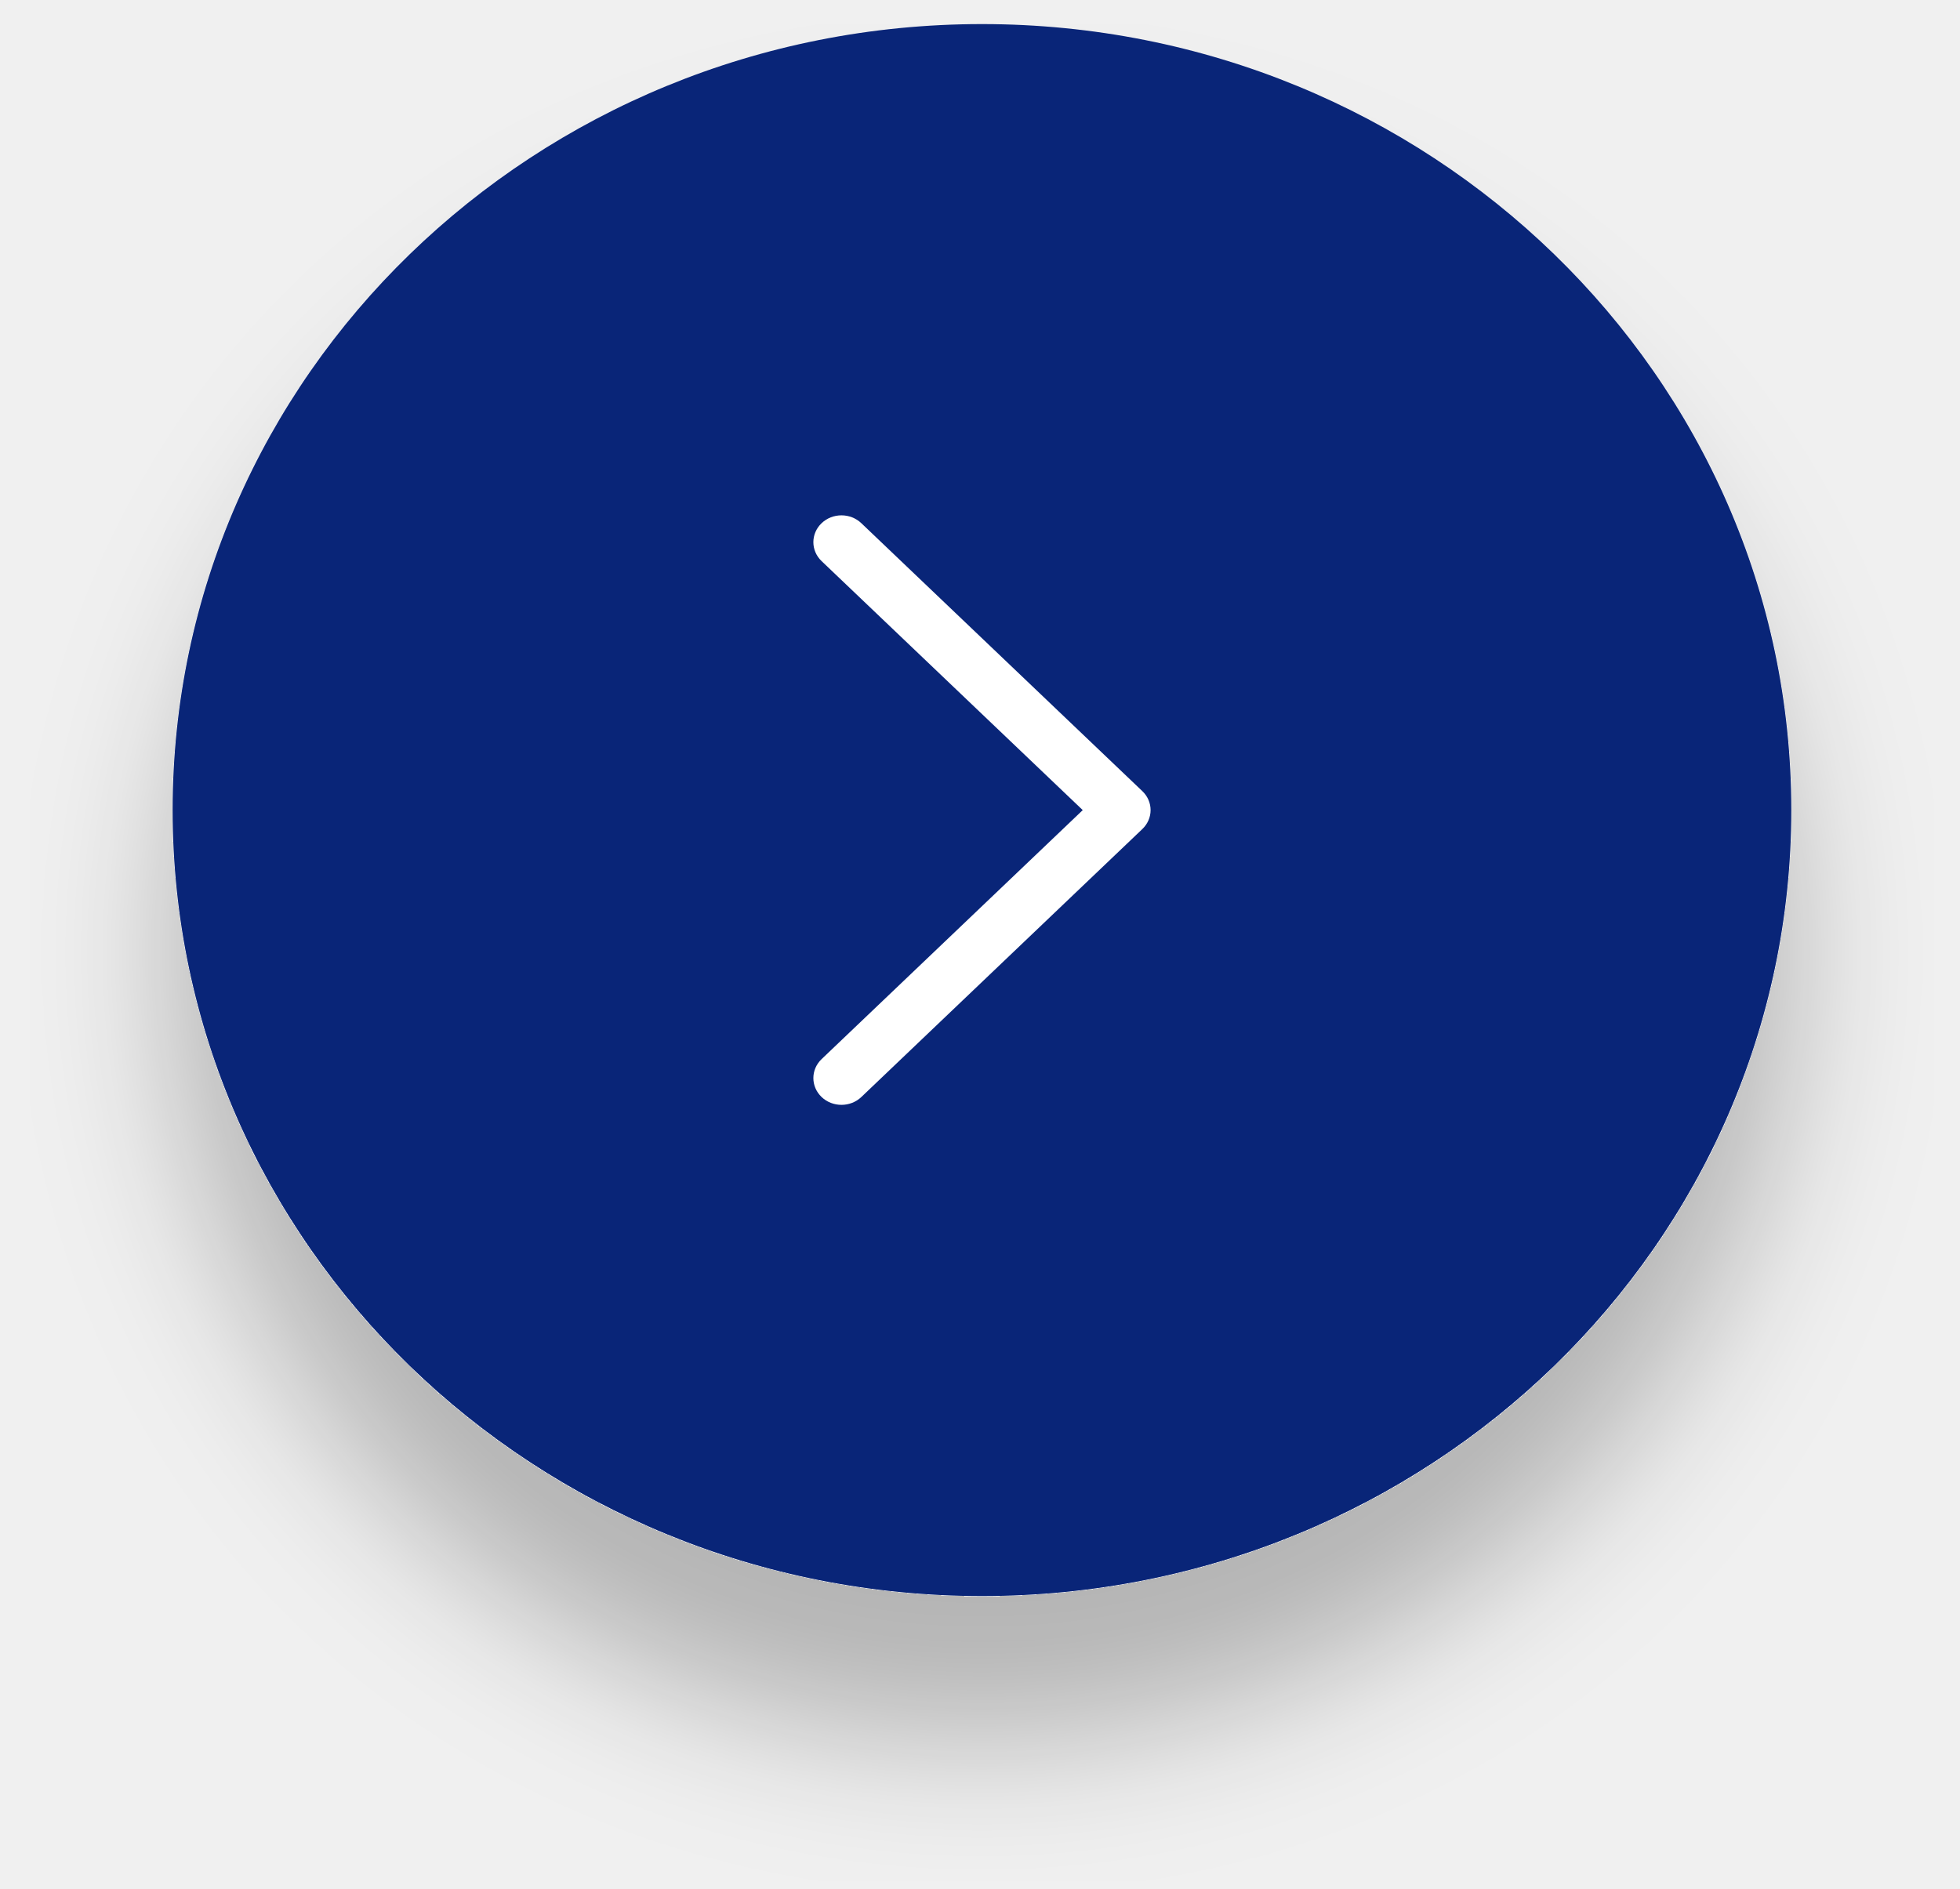
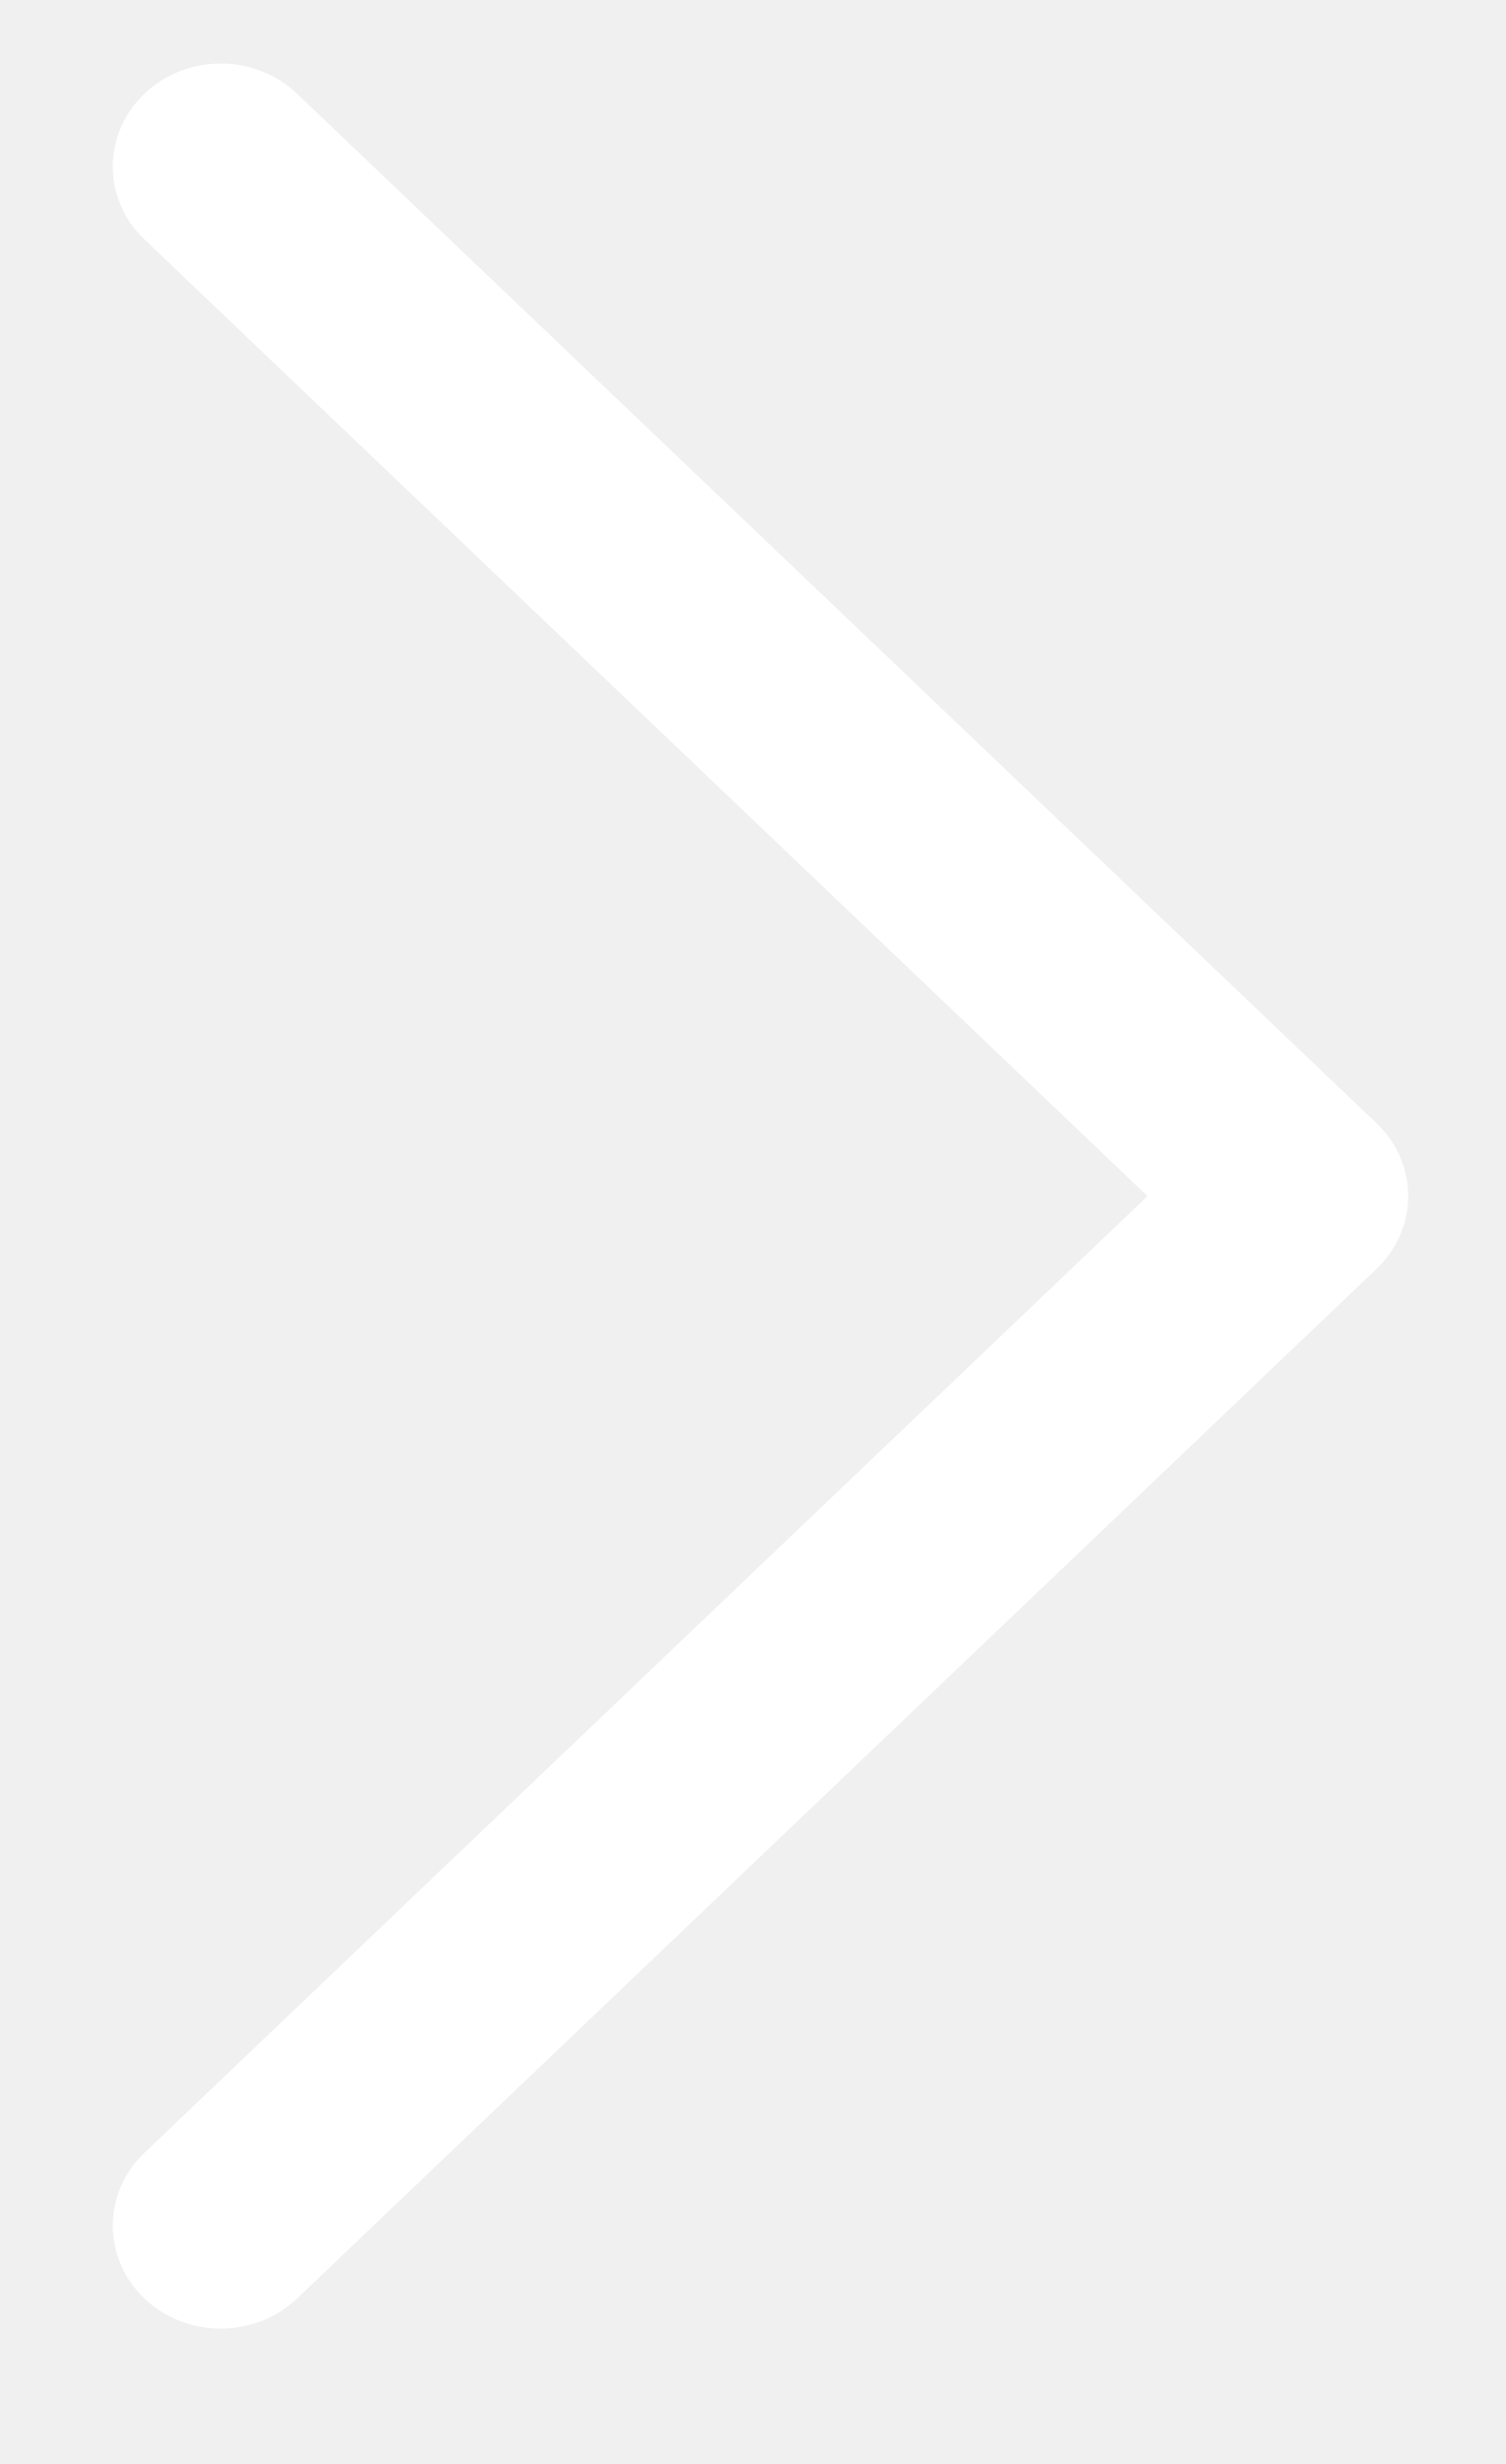
- <svg xmlns="http://www.w3.org/2000/svg" width="55" height="53" viewBox="0 0 55 53" fill="none">
-   <g filter="url(#filter0_d_1_460)">
-     <ellipse cx="27.555" cy="22.737" rx="22.711" ry="22.061" fill="#092578" />
-   </g>
-   <path d="M24.17 30.791L32.056 23.269C32.204 23.128 32.287 22.937 32.287 22.738C32.287 22.538 32.204 22.347 32.056 22.206L24.17 14.685C23.862 14.391 23.363 14.391 23.055 14.685C22.747 14.979 22.747 15.455 23.055 15.749L30.383 22.738L23.055 29.727C22.901 29.874 22.824 30.066 22.824 30.259C22.824 30.451 22.901 30.644 23.055 30.791C23.363 31.084 23.862 31.084 24.17 30.791Z" fill="white" />
-   <defs>
-     <filter id="filter0_d_1_460" x="0.844" y="0.676" width="53.423" height="52.123" filterUnits="userSpaceOnUse" color-interpolation-filters="sRGB">
-       <feFlood flood-opacity="0" result="BackgroundImageFix" />
-       <feColorMatrix in="SourceAlpha" type="matrix" values="0 0 0 0 0 0 0 0 0 0 0 0 0 0 0 0 0 0 127 0" result="hardAlpha" />
-       <feOffset dy="4" />
-       <feGaussianBlur stdDeviation="2" />
-       <feComposite in2="hardAlpha" operator="out" />
-       <feColorMatrix type="matrix" values="0 0 0 0 0 0 0 0 0 0 0 0 0 0 0 0 0 0 0.25 0" />
-       <feBlend mode="normal" in2="BackgroundImageFix" result="effect1_dropShadow_1_460" />
-       <feBlend mode="normal" in="SourceGraphic" in2="effect1_dropShadow_1_460" result="shape" />
-     </filter>
-   </defs>
+ <svg xmlns="http://www.w3.org/2000/svg" width="11" height="18" viewBox="0 0 11 18" fill="none">
+   <path d="M2.17 16.791L10.056 9.269C10.204 9.128 10.287 8.937 10.287 8.738C10.287 8.538 10.204 8.347 10.056 8.206L2.17 0.685C1.862 0.391 1.363 0.391 1.055 0.685C0.747 0.979 0.747 1.455 1.055 1.749L8.383 8.738L1.055 15.727C0.901 15.874 0.824 16.066 0.824 16.259C0.824 16.451 0.901 16.644 1.055 16.791C1.363 17.084 1.862 17.084 2.17 16.791Z" fill="white" />
</svg>
